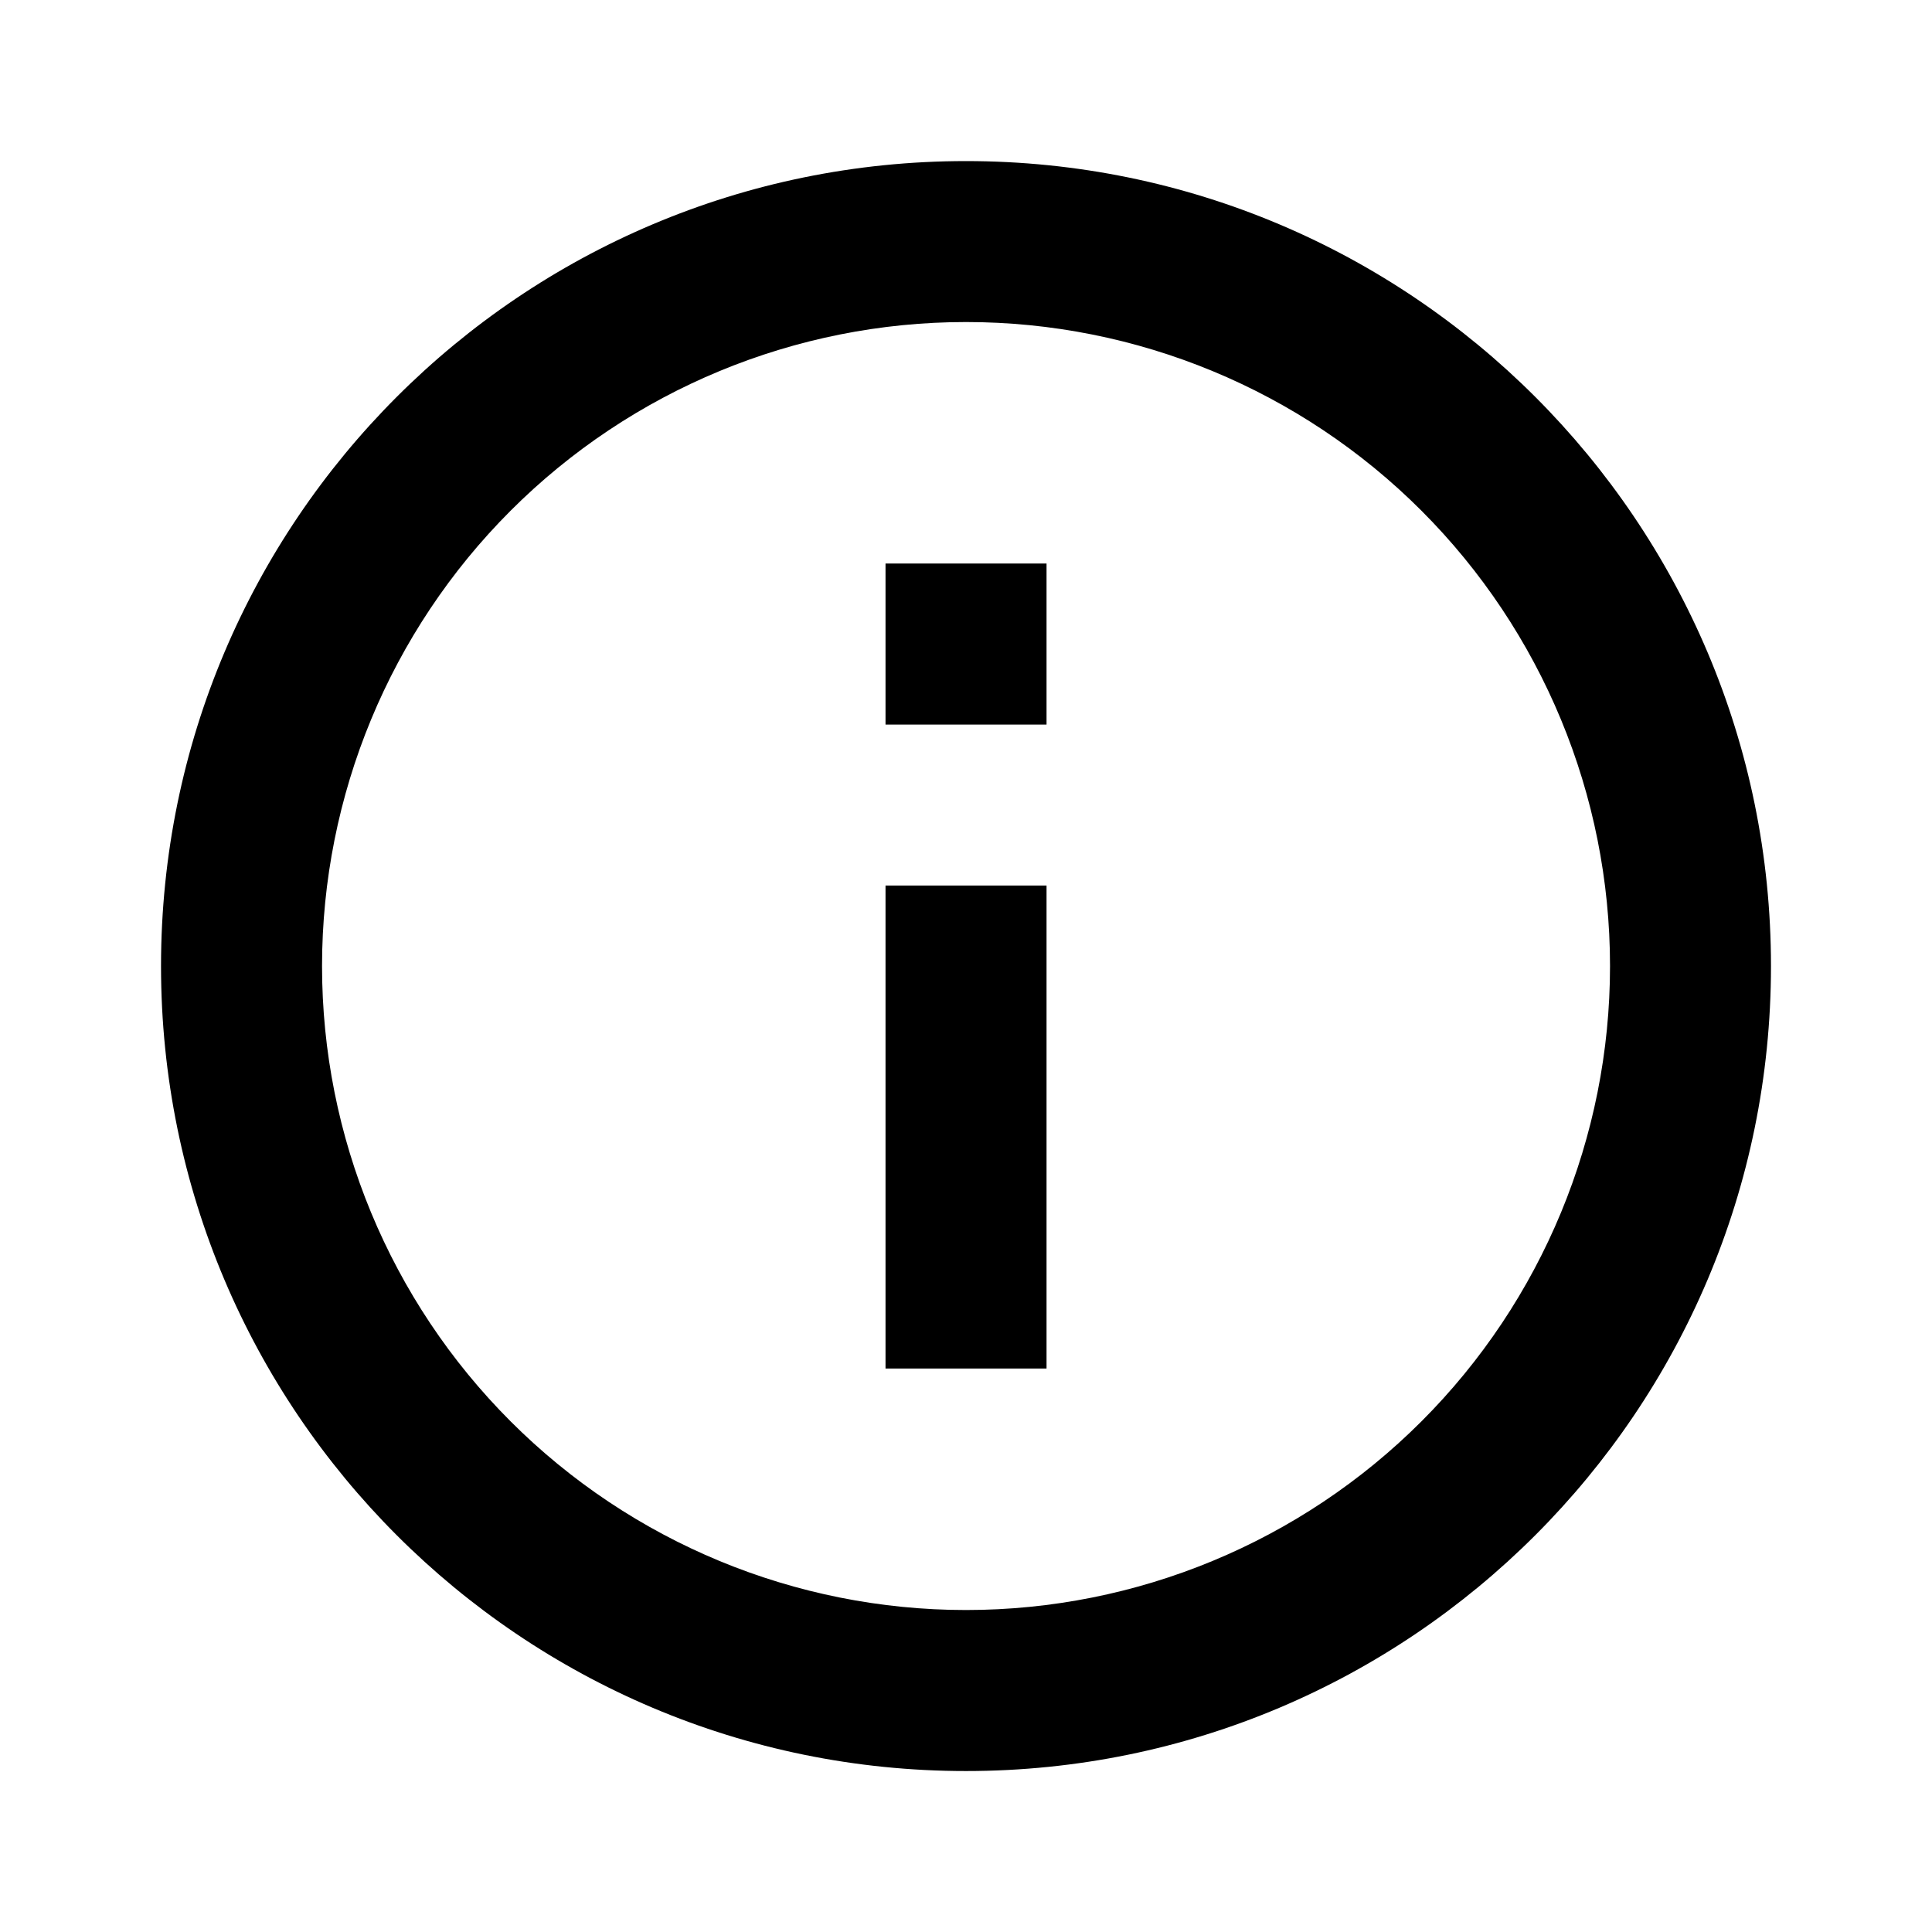
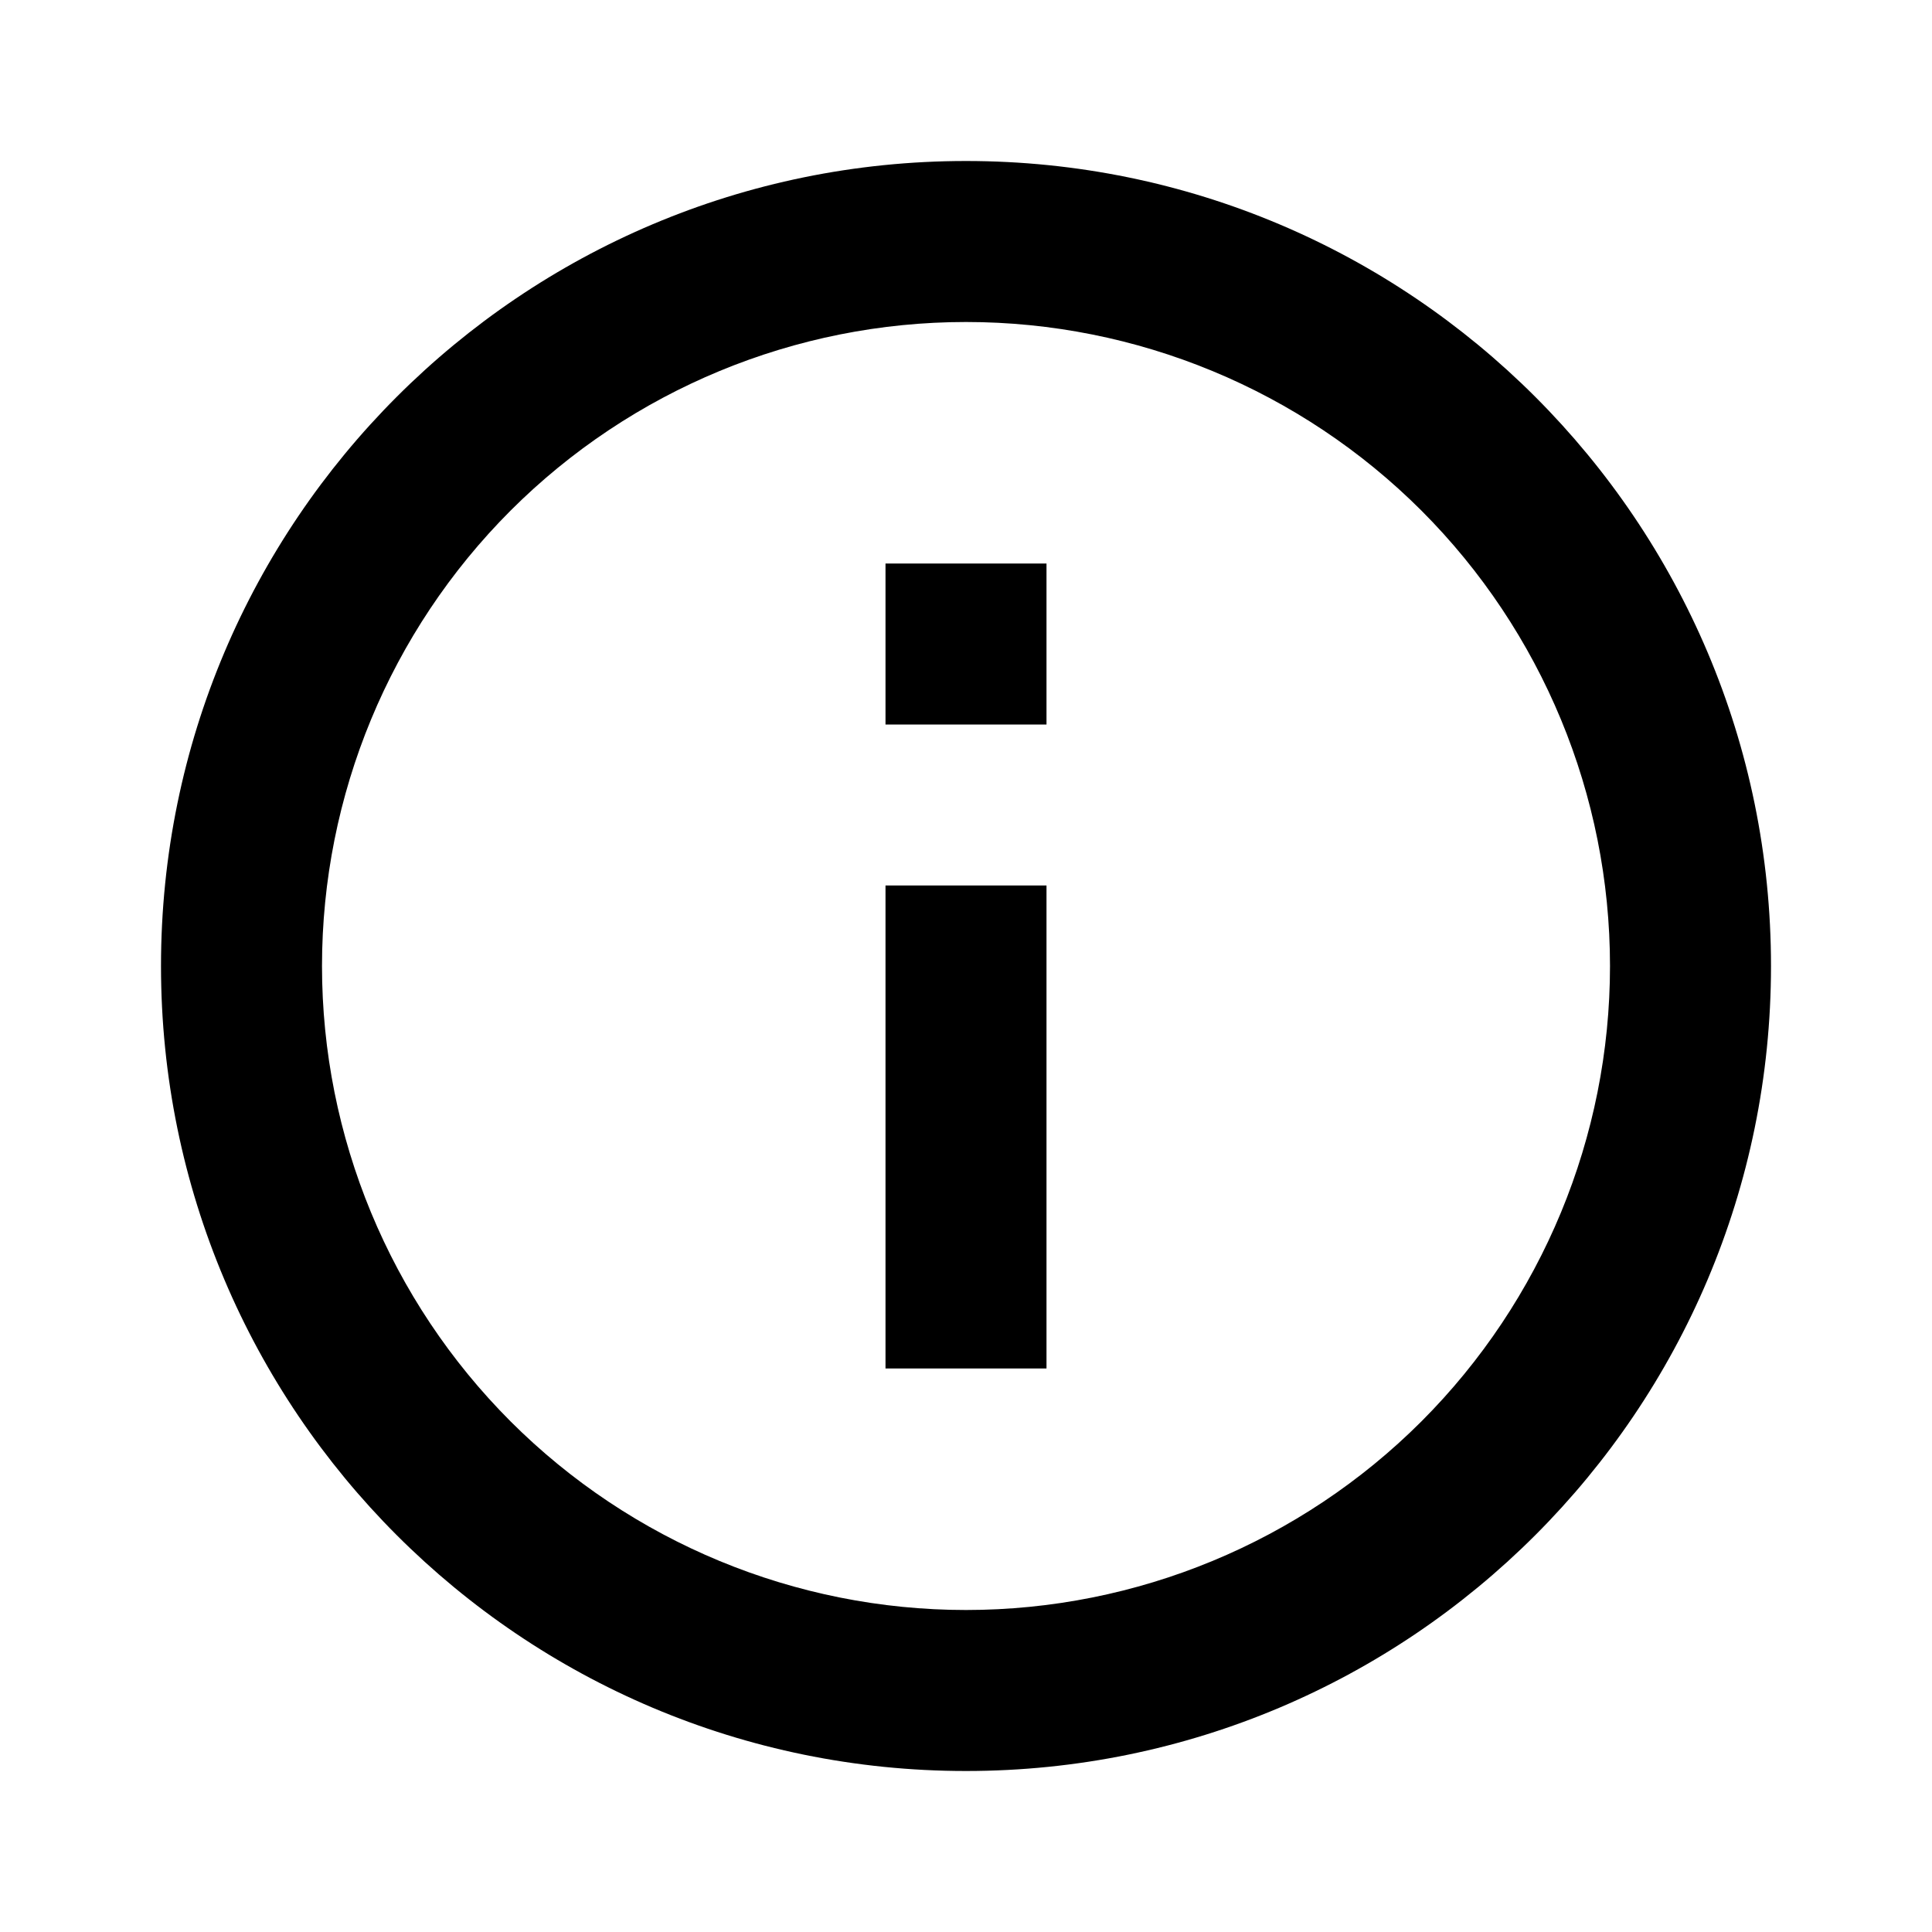
- <svg xmlns="http://www.w3.org/2000/svg" version="1.1" width="32" height="32" viewBox="0 0 32 32">
-   <path d="M16 29.334c-7.364 0-13.333-5.969-13.333-13.333s5.969-13.333 13.333-13.333c7.364 0 13.333 5.969 13.333 13.333s-5.969 13.333-13.333 13.333zM16 26.667c2.829 0 5.542-1.124 7.543-3.124s3.124-4.713 3.124-7.542c0-2.829-1.124-5.542-3.124-7.543s-4.714-3.124-7.543-3.124-5.542 1.124-7.542 3.124c-2 2-3.124 4.713-3.124 7.543s1.124 5.542 3.124 7.542 4.713 3.124 7.542 3.124zM14.667 9.334h2.667v2.667h-2.667v-2.667zM14.667 14.667h2.667v8h-2.667v-8z" />
+ <svg xmlns="http://www.w3.org/2000/svg" width="18" height="18" viewBox="0 0 18 18">
+   <path d="M9 16.5C4.858 16.5 1.5 13.142 1.5 9C1.5 4.858 4.858 1.5 9 1.5C13.142 1.5 16.5 4.858 16.5 9C16.5 13.142 13.142 16.5 9 16.5ZM9 15C10.591 15 12.117 14.368 13.243 13.243C14.368 12.117 15 10.591 15 9C15 7.409 14.368 5.883 13.243 4.757C12.117 3.632 10.591 3 9 3C7.409 3 5.883 3.632 4.757 4.757C3.632 5.883 3 7.409 3 9C3 10.591 3.632 12.117 4.757 13.243C5.883 14.368 7.409 15 9 15ZM8.25 5.25H9.75V6.75H8.25V5.25ZM8.25 8.25H9.75V12.75H8.25V8.25Z" />
</svg>
